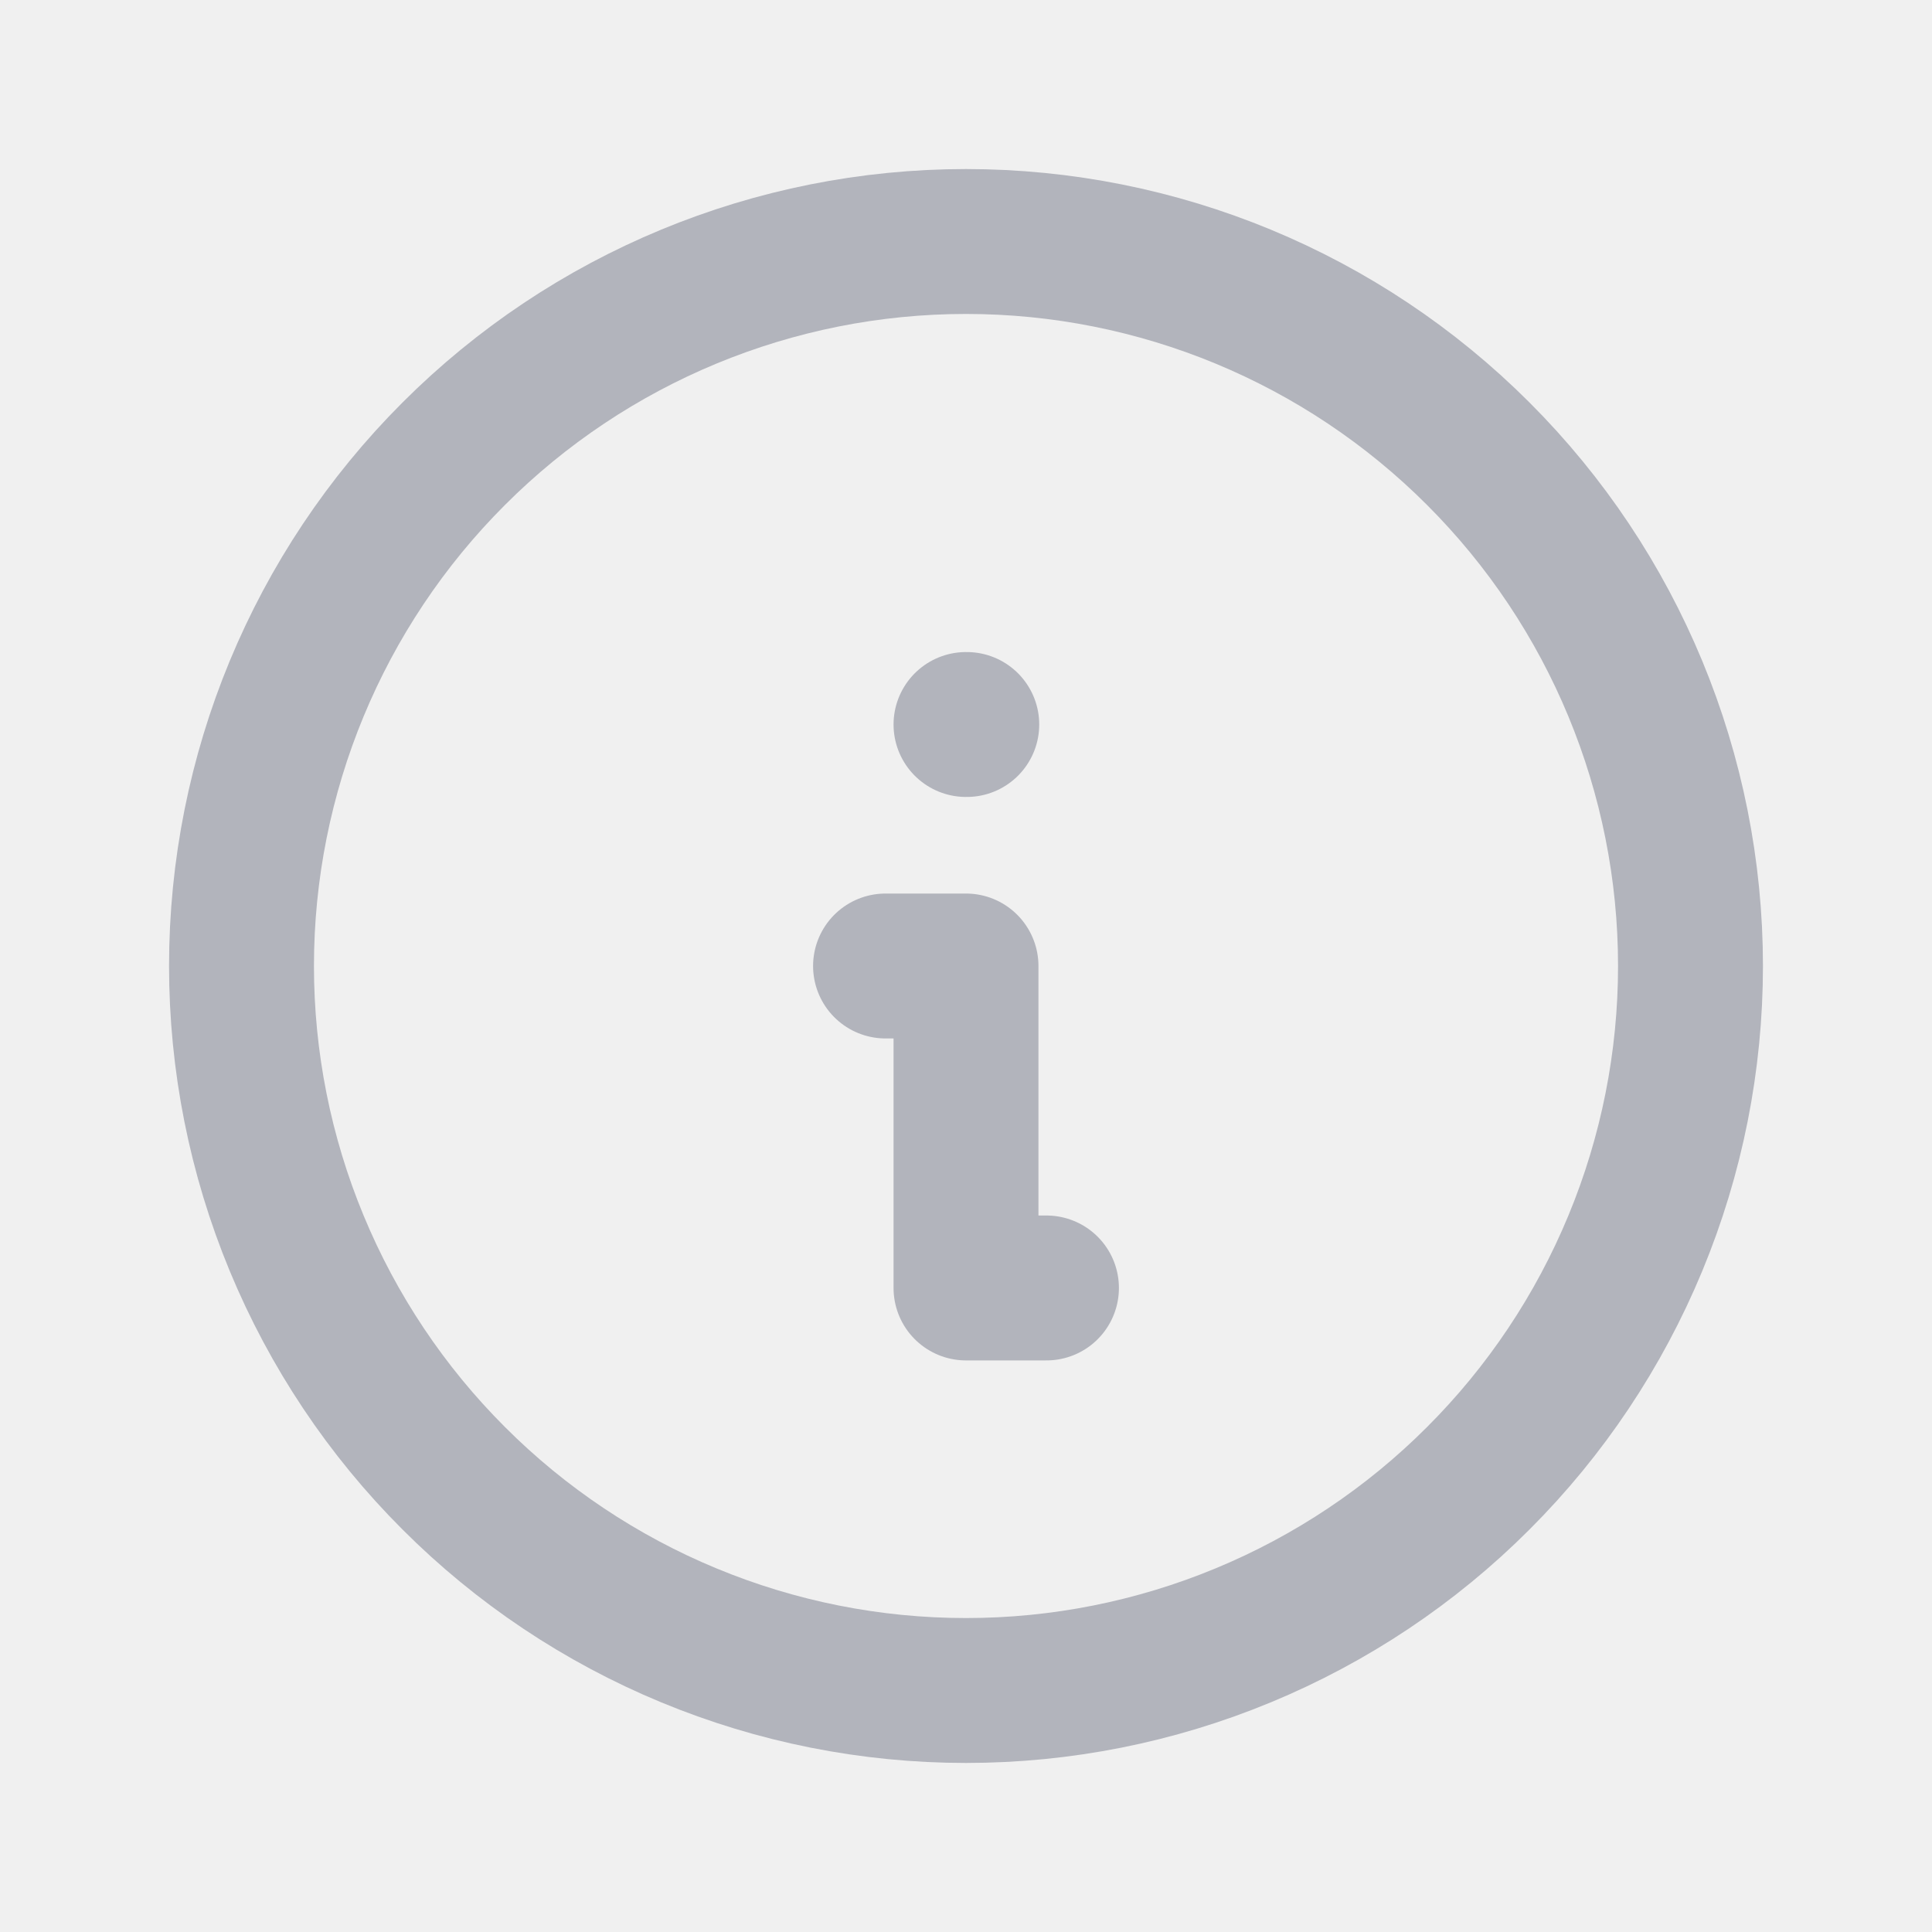
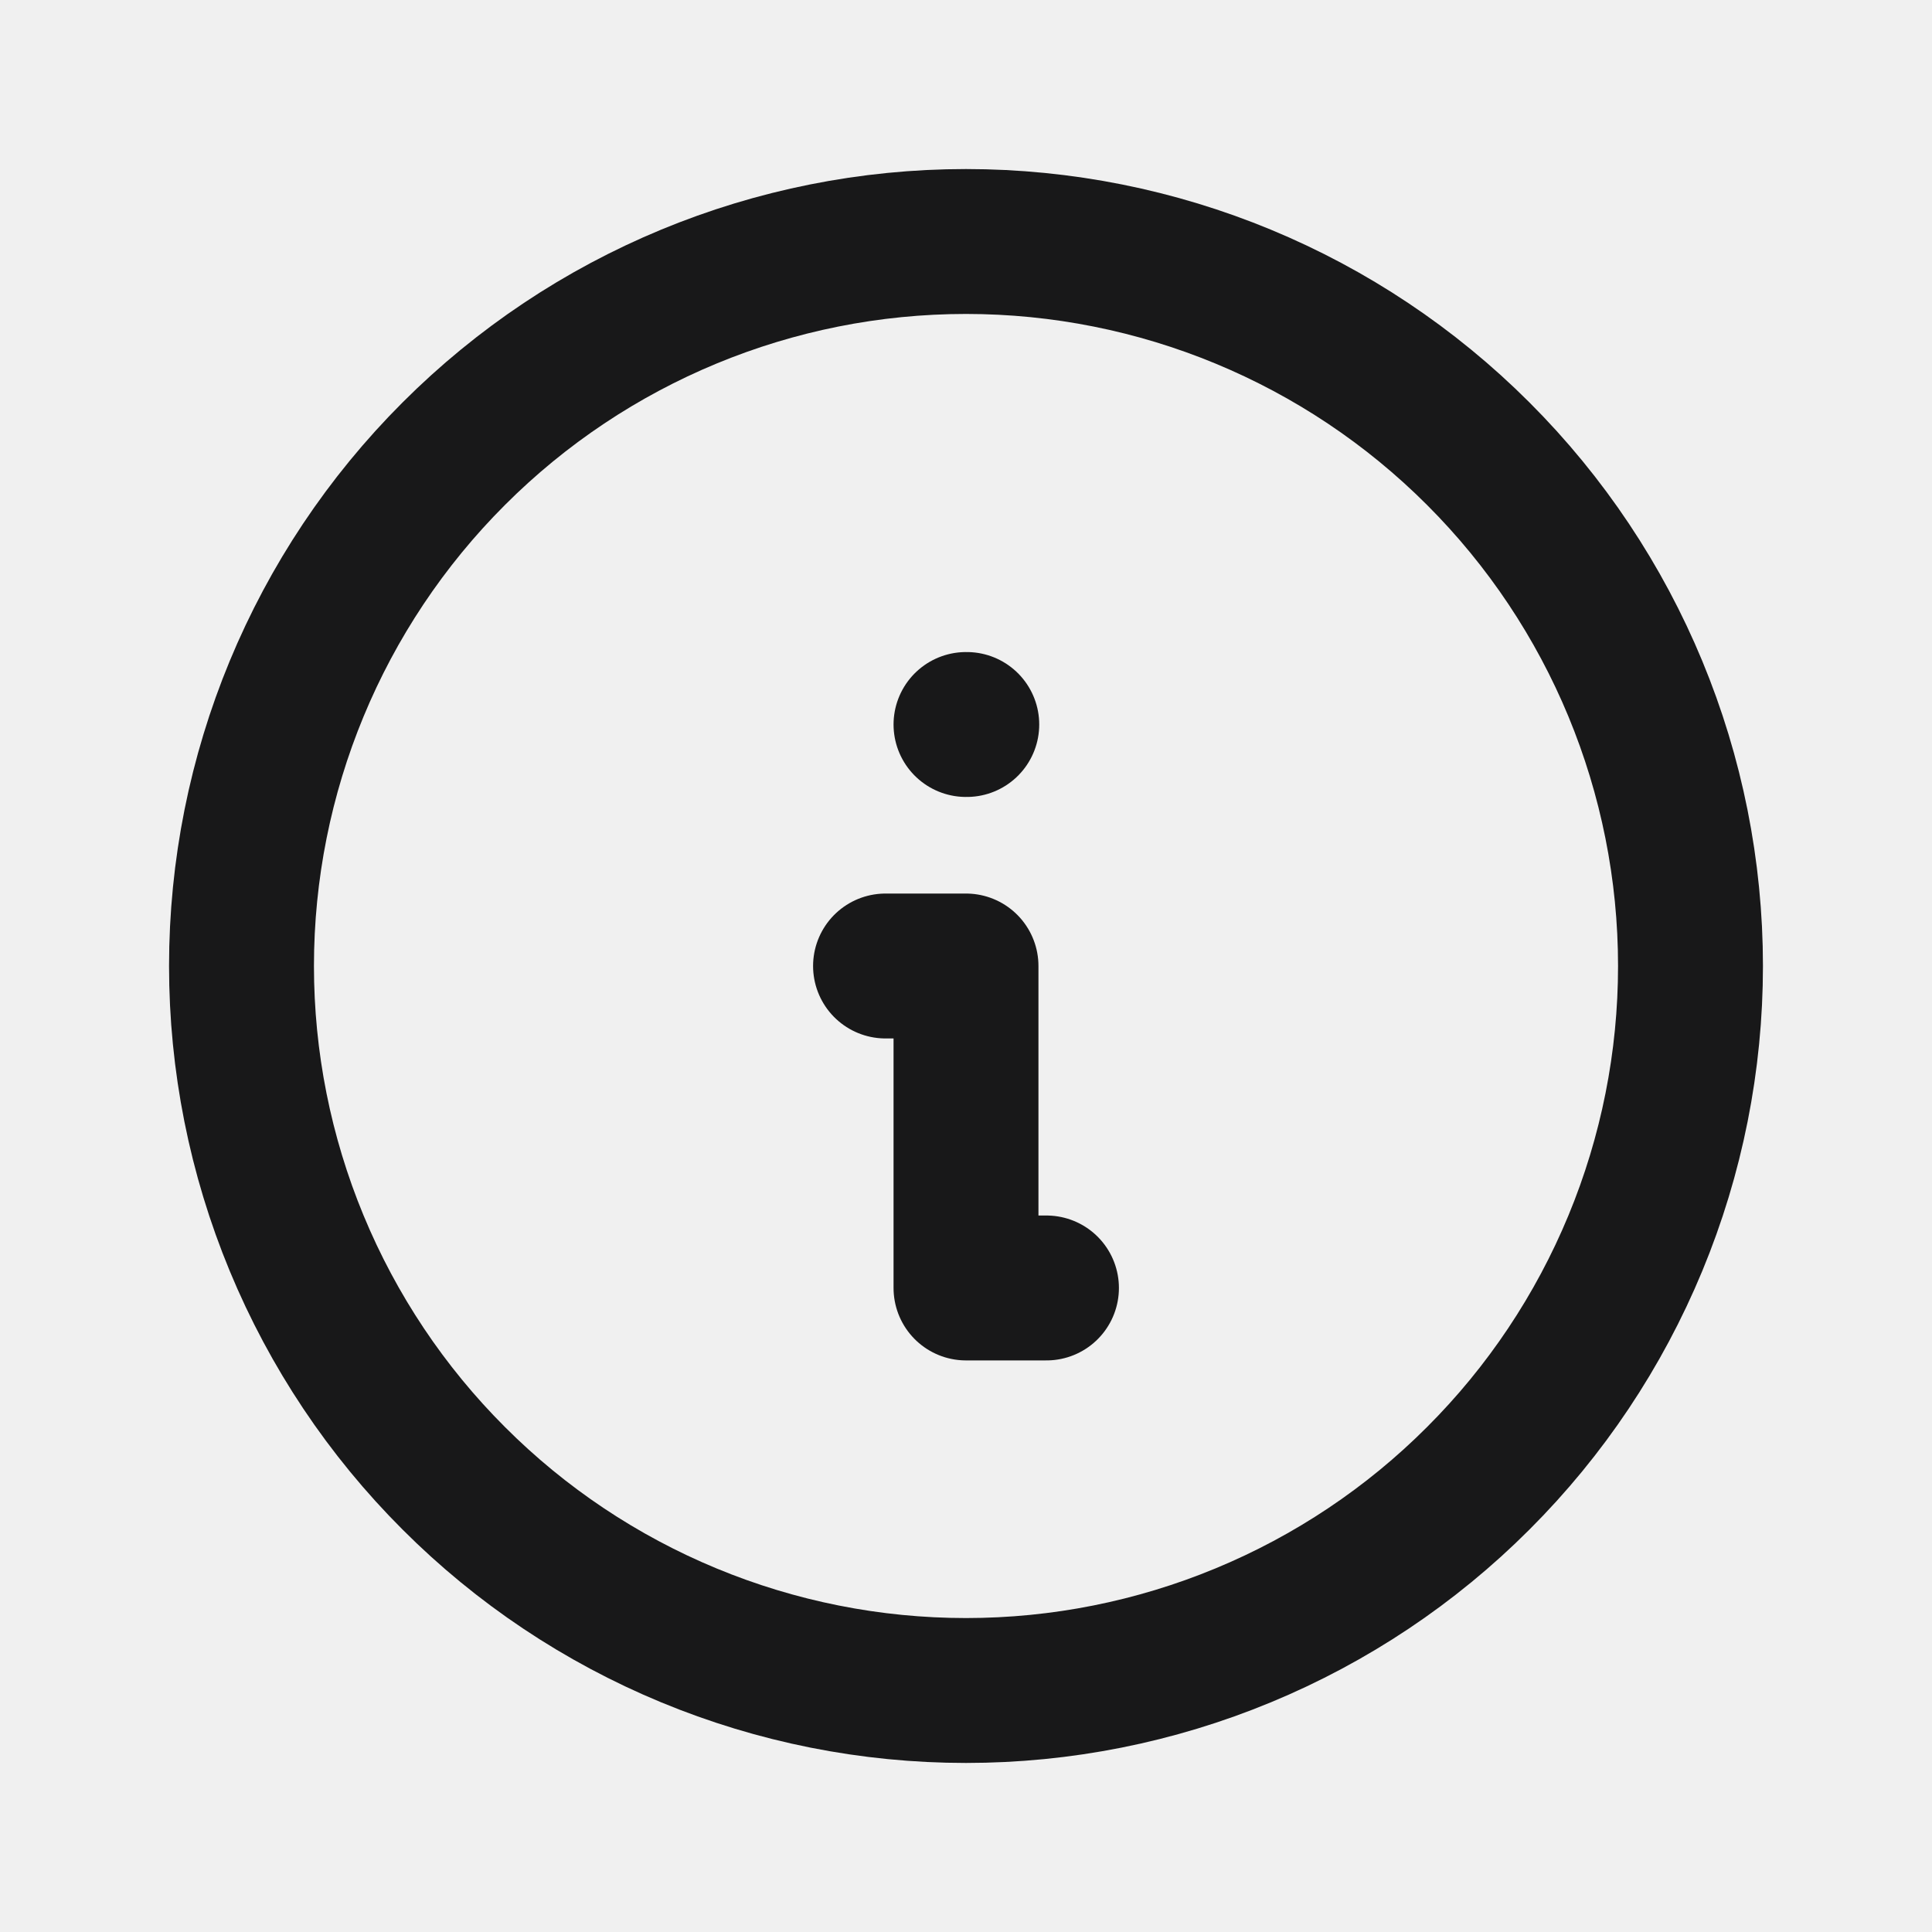
- <svg xmlns="http://www.w3.org/2000/svg" width="24" height="24" viewBox="0 0 20 20" fill="none">
-   <g clip-path="url(#clip0_45_391)">
-     <path d="M2.5 10C2.5 10.985 2.694 11.96 3.071 12.87C3.448 13.78 4 14.607 4.697 15.303C5.393 16 6.22 16.552 7.13 16.929C8.04 17.306 9.015 17.5 10 17.5C10.985 17.5 11.96 17.306 12.87 16.929C13.78 16.552 14.607 16 15.303 15.303C16 14.607 16.552 13.78 16.929 12.87C17.306 11.96 17.5 10.985 17.5 10C17.5 8.011 16.71 6.103 15.303 4.697C13.897 3.29 11.989 2.5 10 2.5C8.011 2.5 6.103 3.29 4.697 4.697C3.29 6.103 2.5 8.011 2.5 10Z" stroke="#B2B4BC" stroke-width="1.5" stroke-linecap="round" stroke-linejoin="round" />
-     <path d="M10 7.5H10.008" stroke="#B2B4BC" stroke-width="1.5" stroke-linecap="round" stroke-linejoin="round" />
-     <path d="M9.167 10H10V13.333H10.833" stroke="#B2B4BC" stroke-width="1.5" stroke-linecap="round" stroke-linejoin="round" />
+ <svg xmlns="http://www.w3.org/2000/svg" width="20" height="20" viewBox="0 0 20 20" fill="none">
+   <g clip-path="url(#clip0_39_133)">
+     <path d="M2.5 10C2.5 10.985 2.694 11.96 3.071 12.87C3.448 13.78 4 14.607 4.697 15.303C5.393 16 6.22 16.552 7.13 16.929C8.04 17.306 9.015 17.5 10 17.5C10.985 17.5 11.96 17.306 12.87 16.929C13.78 16.552 14.607 16 15.303 15.303C16 14.607 16.552 13.78 16.929 12.87C17.306 11.96 17.5 10.985 17.5 10C17.5 8.011 16.71 6.103 15.303 4.697C13.897 3.29 11.989 2.5 10 2.5C8.011 2.5 6.103 3.29 4.697 4.697C3.29 6.103 2.5 8.011 2.5 10Z" stroke="#181819" stroke-width="1.5" stroke-linecap="round" stroke-linejoin="round" />
+     <path d="M10 7.5H10.008" stroke="#181819" stroke-width="1.5" stroke-linecap="round" stroke-linejoin="round" />
+     <path d="M9.167 10H10V13.333H10.833" stroke="#181819" stroke-width="1.5" stroke-linecap="round" stroke-linejoin="round" />
  </g>
  <defs>
-     <clipPath id="clip0_45_391">
+     <clipPath id="clip0_39_133">
      <rect width="20" height="20" fill="white" />
    </clipPath>
  </defs>
</svg>
